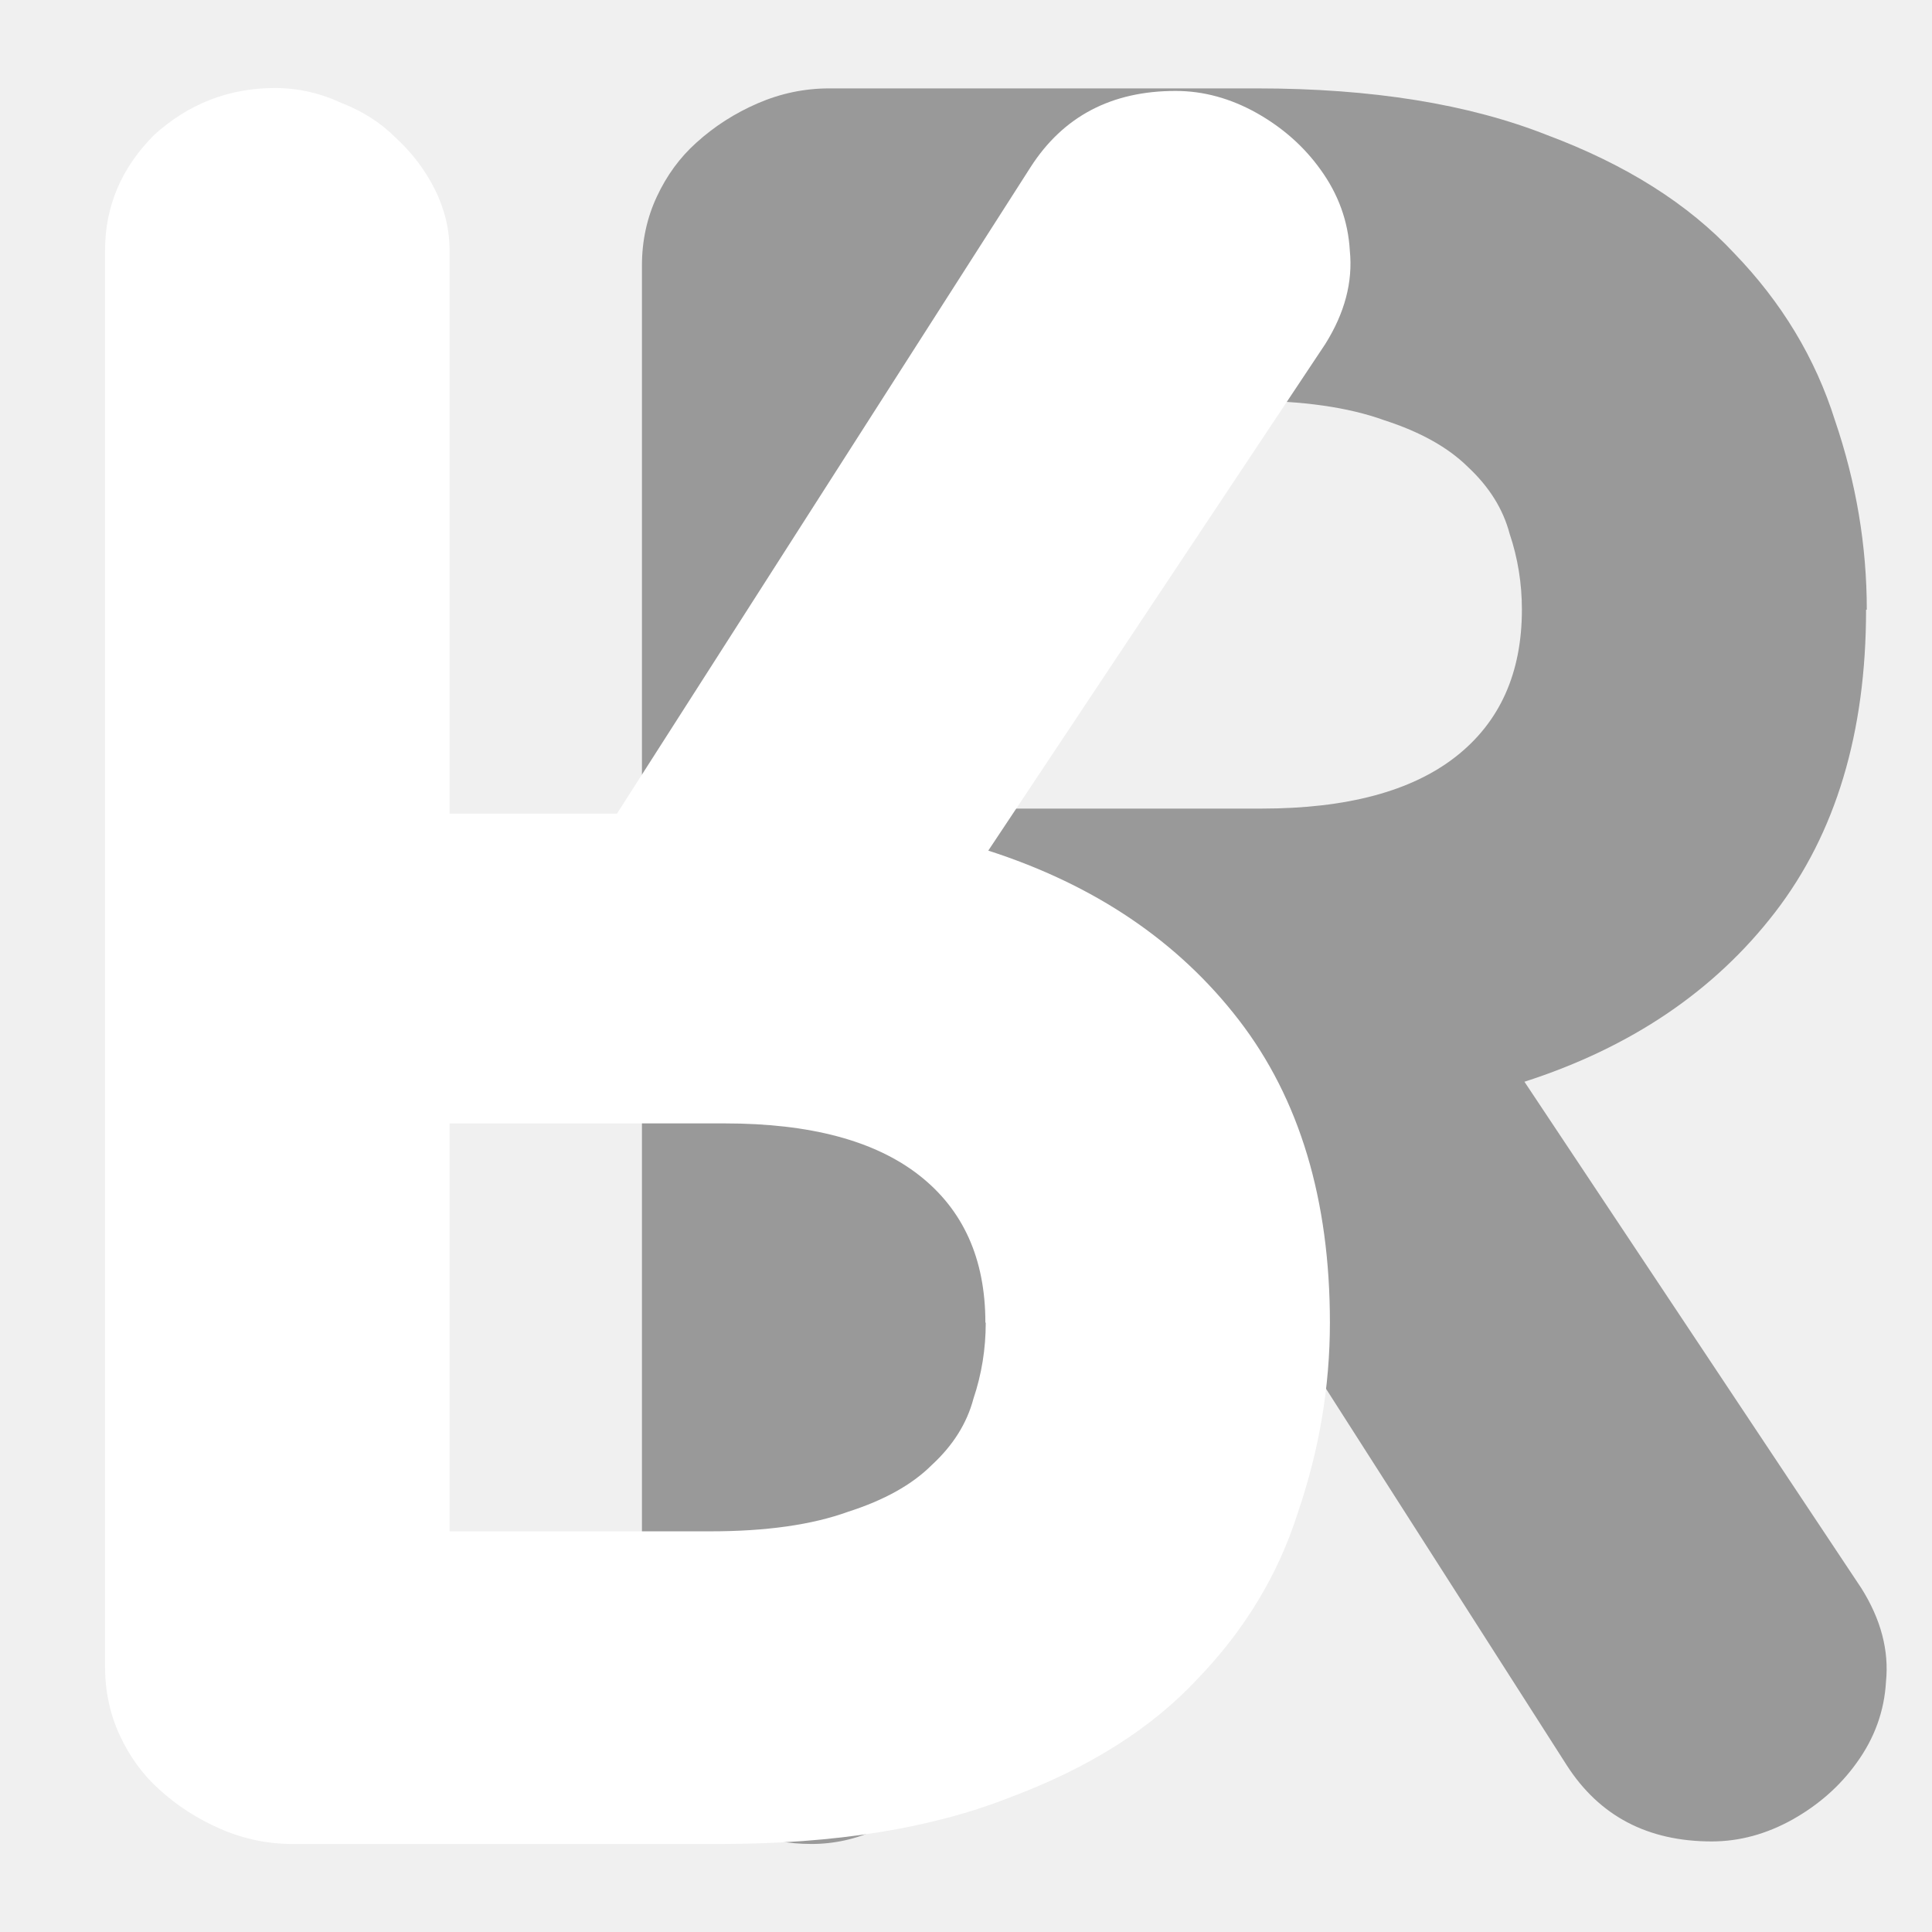
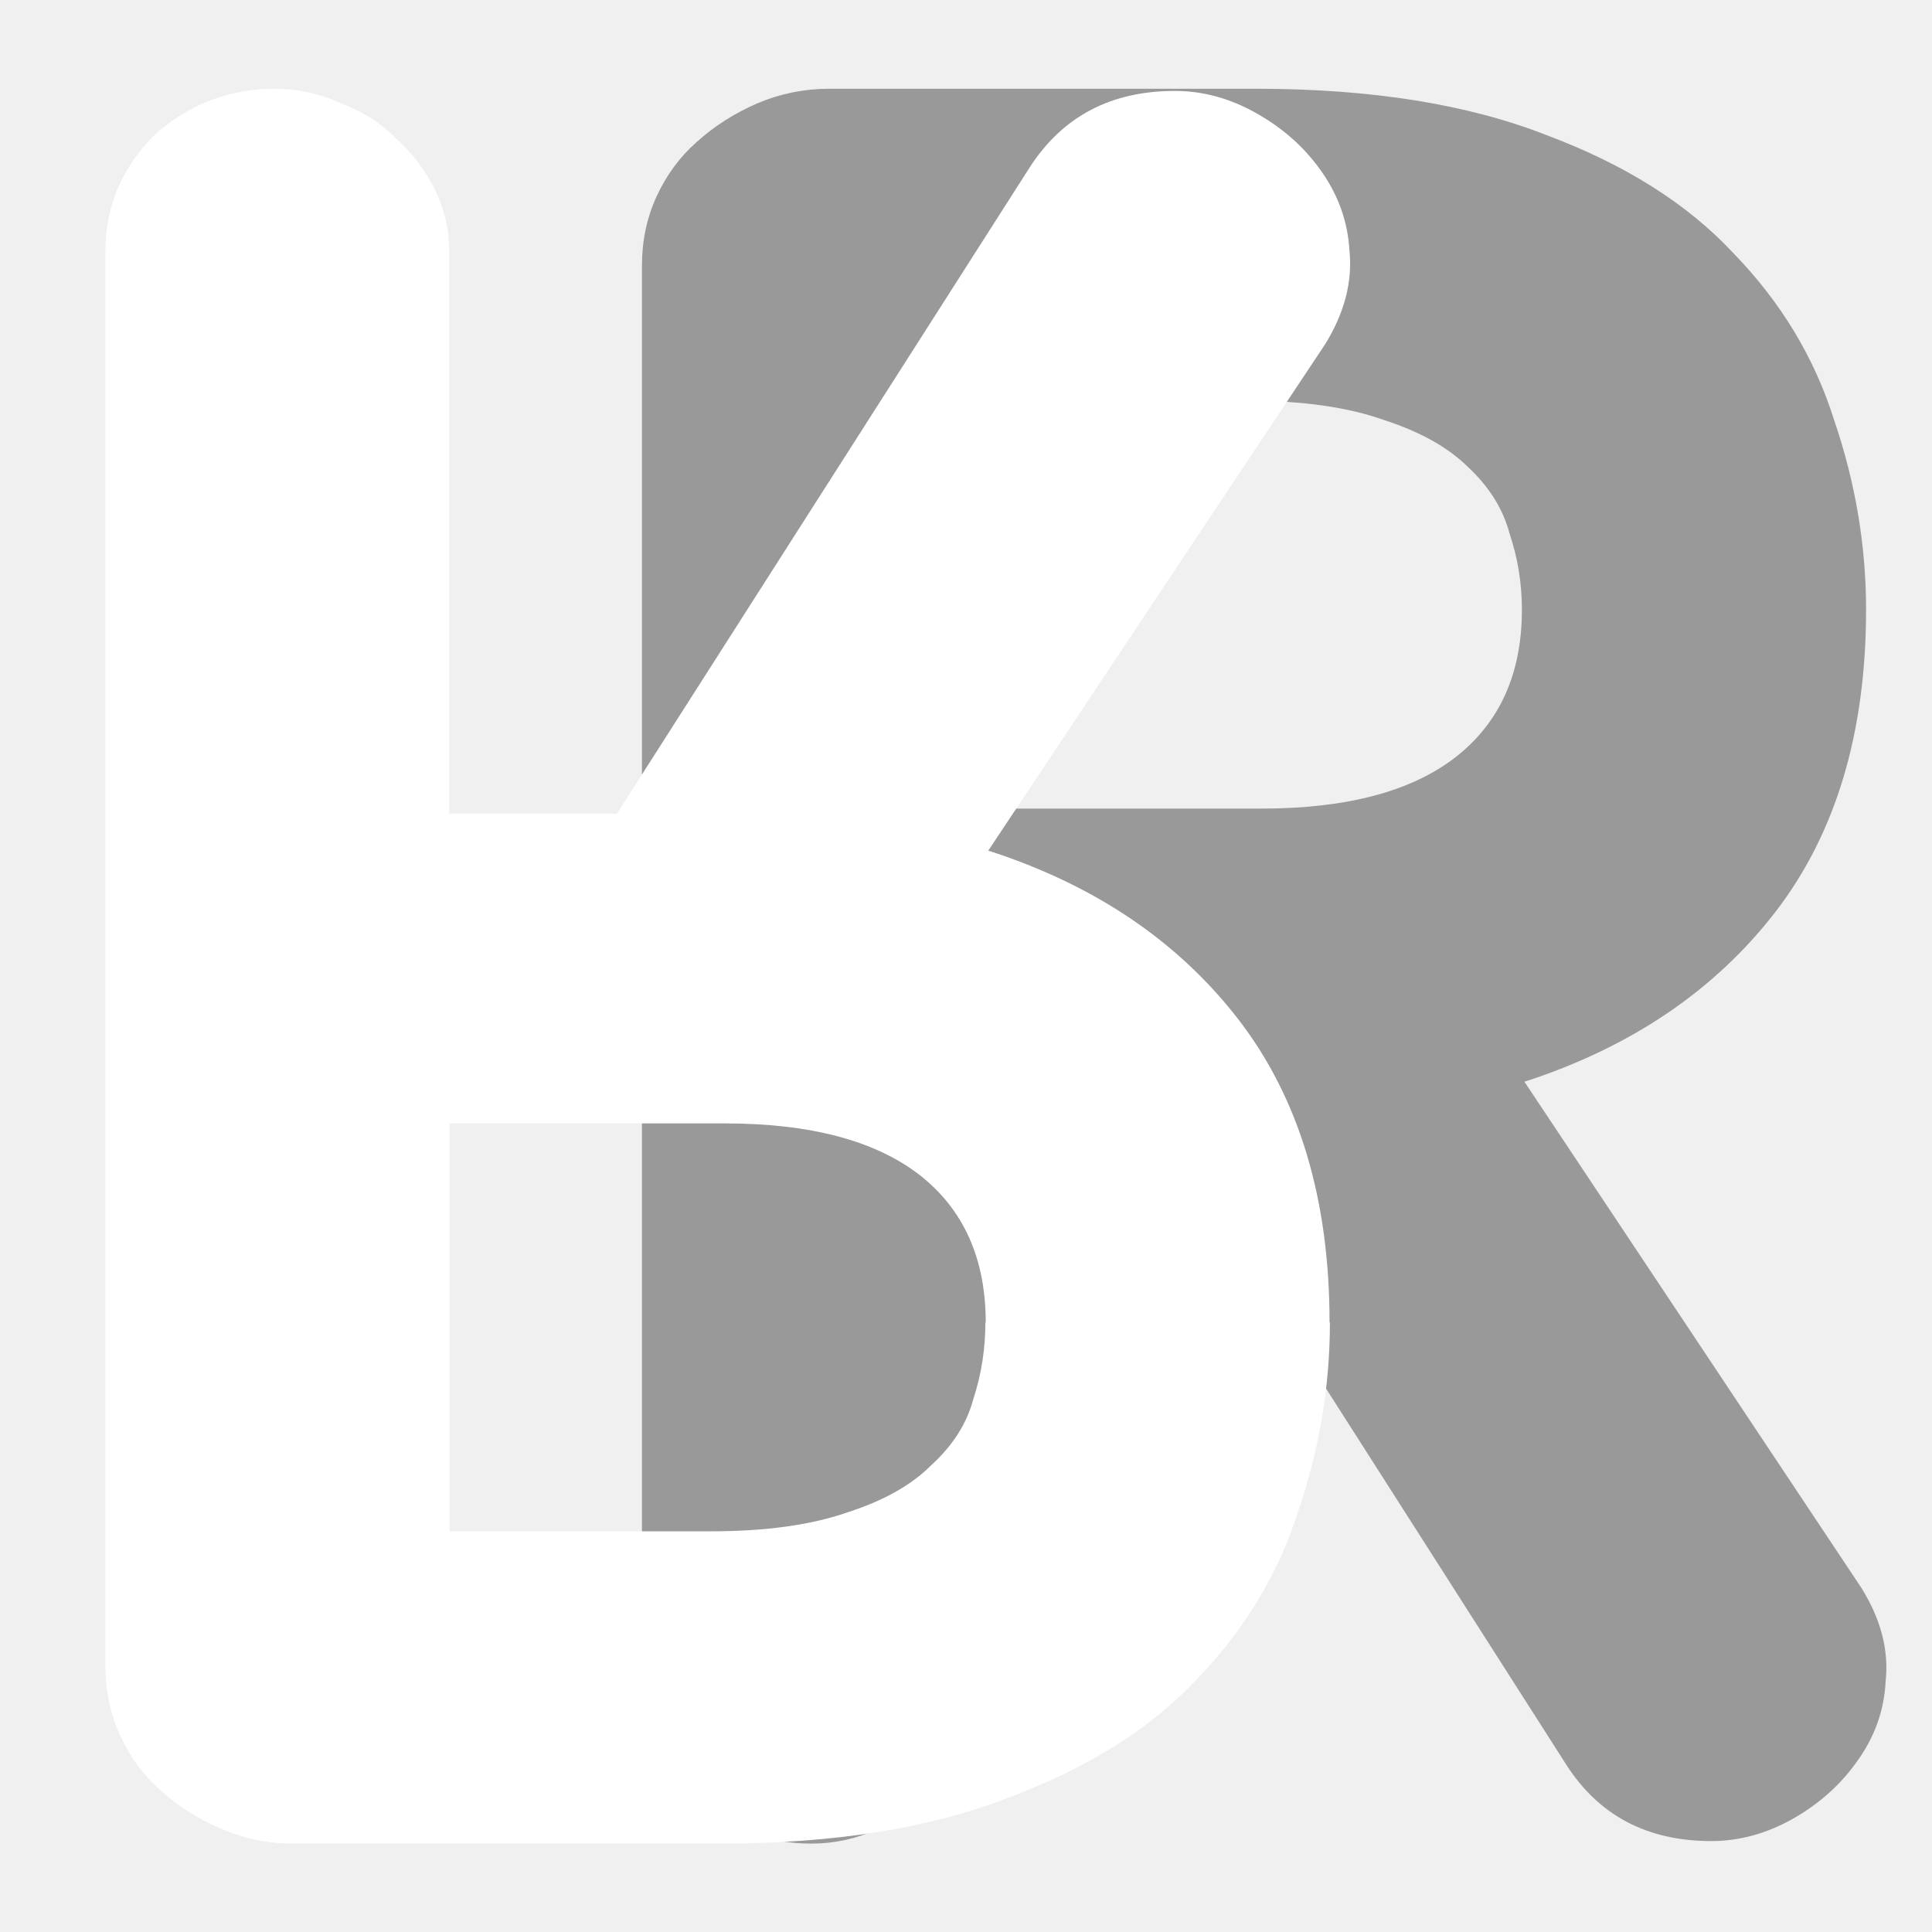
- <svg xmlns="http://www.w3.org/2000/svg" width="512" height="512" viewBox="0 0 5.333 5.333" version="1.1" id="svg5" xml:space="preserve">
-   <defs id="defs2" />
-   <g id="layer1">
-     <g aria-label="R" id="text17023" style="font-weight:bold;font-size:6.786px;line-height:1.7em;font-family:'Blogger Sans';-inkscape-font-specification:'Blogger Sans Bold';font-variant-ligatures:no-common-ligatures;letter-spacing:0px;word-spacing:0px;text-orientation:sideways;fill:#999999;stroke-width:0.167;stroke-linecap:round;stroke-miterlimit:2;paint-order:stroke fill markers;stop-color:#000000">
-       <path d="m 5.151,1.683 q 0,0.509 -0.251,0.835 -0.251,0.326 -0.692,0.468 l 0.93,1.398 q 0.081,0.129 0.068,0.258 -0.007,0.122 -0.081,0.224 -0.068,0.095 -0.176,0.156 -0.109,0.061 -0.224,0.061 -0.265,0 -0.4,-0.21 L 3.183,3.087 H 2.722 V 4.641 q 0,0.088 -0.041,0.17 -0.041,0.081 -0.109,0.143 -0.061,0.061 -0.149,0.095 -0.088,0.041 -0.183,0.041 -0.19,0 -0.333,-0.129 Q 1.772,4.825 1.772,4.641 V 0.733 q 0,-0.102 0.041,-0.19 0.041,-0.088 0.109,-0.149 0.075,-0.068 0.17,-0.109 0.095,-0.041 0.197,-0.041 h 1.181 q 0.475,0 0.801,0.129 0.326,0.122 0.516,0.326 0.197,0.204 0.278,0.461 0.088,0.258 0.088,0.523 z m -0.95,0 q 0,-0.109 -0.034,-0.21 Q 4.14,1.371 4.052,1.289 3.97,1.208 3.821,1.16 3.672,1.106 3.441,1.106 H 2.722 v 1.126 h 0.76 q 0.353,0 0.536,-0.143 0.183,-0.143 0.183,-0.407 z" id="path294" />
-     </g>
-     <g aria-label="R" transform="scale(1,-1)" id="text17023-6" style="font-weight:bold;font-size:6.786px;line-height:1.7em;font-family:'Blogger Sans';-inkscape-font-specification:'Blogger Sans Bold';font-variant-ligatures:no-common-ligatures;letter-spacing:0px;word-spacing:0px;text-orientation:sideways;fill:#ffffff;stroke-width:0.167;stroke-linecap:round;stroke-miterlimit:2;paint-order:stroke fill markers;stop-color:#000000">
-       <path d="m 3.671,-3.651 q 0,0.509 -0.251,0.835 -0.251,0.326 -0.692,0.468 l 0.93,1.398 q 0.081,0.129 0.068,0.258 -0.007,0.122 -0.081,0.224 -0.068,0.095 -0.176,0.156 -0.109,0.061 -0.224,0.061 -0.265,0 -0.4,-0.21 L 1.703,-2.246 H 1.241 v 1.554 q 0,0.088 -0.041,0.17 -0.041,0.081 -0.109,0.143 -0.061,0.061 -0.149,0.095 -0.088,0.041 -0.183,0.041 -0.19,0 -0.333,-0.129 -0.136,-0.136 -0.136,-0.319 V -4.601 q 0,-0.102 0.041,-0.19 0.041,-0.088 0.109,-0.149 0.075,-0.068 0.17,-0.109 0.095,-0.041 0.197,-0.041 H 1.988 q 0.475,0 0.801,0.129 0.326,0.122 0.516,0.326 0.197,0.204 0.278,0.461 0.088,0.258 0.088,0.523 z m -0.95,0 q 0,-0.109 -0.034,-0.21 -0.027,-0.102 -0.115,-0.183 -0.081,-0.081 -0.231,-0.129 -0.149,-0.054 -0.38,-0.054 H 1.241 v 1.126 h 0.76 q 0.353,0 0.536,-0.143 0.183,-0.143 0.183,-0.407 z" id="path291" />
-     </g>
+ <svg xmlns="http://www.w3.org/2000/svg" xml:space="preserve" width="512" height="512" viewBox="0 0 5.333 5.333">
+   <g stroke-linecap="round" stroke-miterlimit="2" stroke-width=".167" font-family="Blogger Sans" font-size="6.786" font-weight="700" letter-spacing="0" paint-order="stroke fill markers" word-spacing="0">
+     <path fill="#999" d="M5.151 1.683q0 .509-.25.834-.252.326-.693.469l.93 1.397q.081.13.067.258-.006.122-.081.224-.068.095-.176.156-.109.061-.224.061-.265 0-.4-.21l-1.14-1.785h-.462v1.554q0 .089-.04.17-.042.081-.11.142-.06.062-.149.096-.088.04-.183.04-.19 0-.332-.129-.136-.135-.136-.319V.733q0-.102.04-.19.041-.089.11-.15.074-.067.169-.108.095-.04.197-.04h1.18q.475 0 .801.128.326.122.516.326.197.203.278.461.088.258.088.523zm-.95 0q0-.109-.034-.21-.027-.102-.115-.184-.082-.081-.23-.129-.15-.054-.38-.054h-.72v1.126h.76q.353 0 .536-.142.183-.143.183-.407z" aria-label="R" style="line-height:1.7em;-inkscape-font-specification:'Blogger Sans Bold';font-variant-ligatures:no-common-ligatures;text-orientation:sideways" />
+     <path fill="#fff" d="M3.67-3.65q0 .508-.25.834-.251.326-.692.468l.93 1.398q.08.13.067.258-.007.122-.081.224-.068.095-.177.156-.108.061-.224.061-.264 0-.4-.21l-1.14-1.785H1.24v1.554q0 .088-.04.17-.041.081-.109.142-.06.061-.15.095-.087.04-.182.04-.19 0-.333-.128Q.291-.509.291-.692v-3.909q0-.101.041-.19.04-.088.109-.149.074-.068.17-.108.094-.041.196-.041h1.18q.476 0 .802.129.325.122.515.325.197.204.279.462.088.258.088.522zm-.95 0q0-.11-.033-.211-.027-.102-.116-.183-.081-.082-.23-.13-.15-.053-.38-.053h-.72v1.126h.76q.353 0 .537-.142.183-.143.183-.408z" aria-label="R" style="line-height:1.7em;-inkscape-font-specification:'Blogger Sans Bold';font-variant-ligatures:no-common-ligatures;text-orientation:sideways" transform="scale(1 -1)" />
  </g>
</svg>
